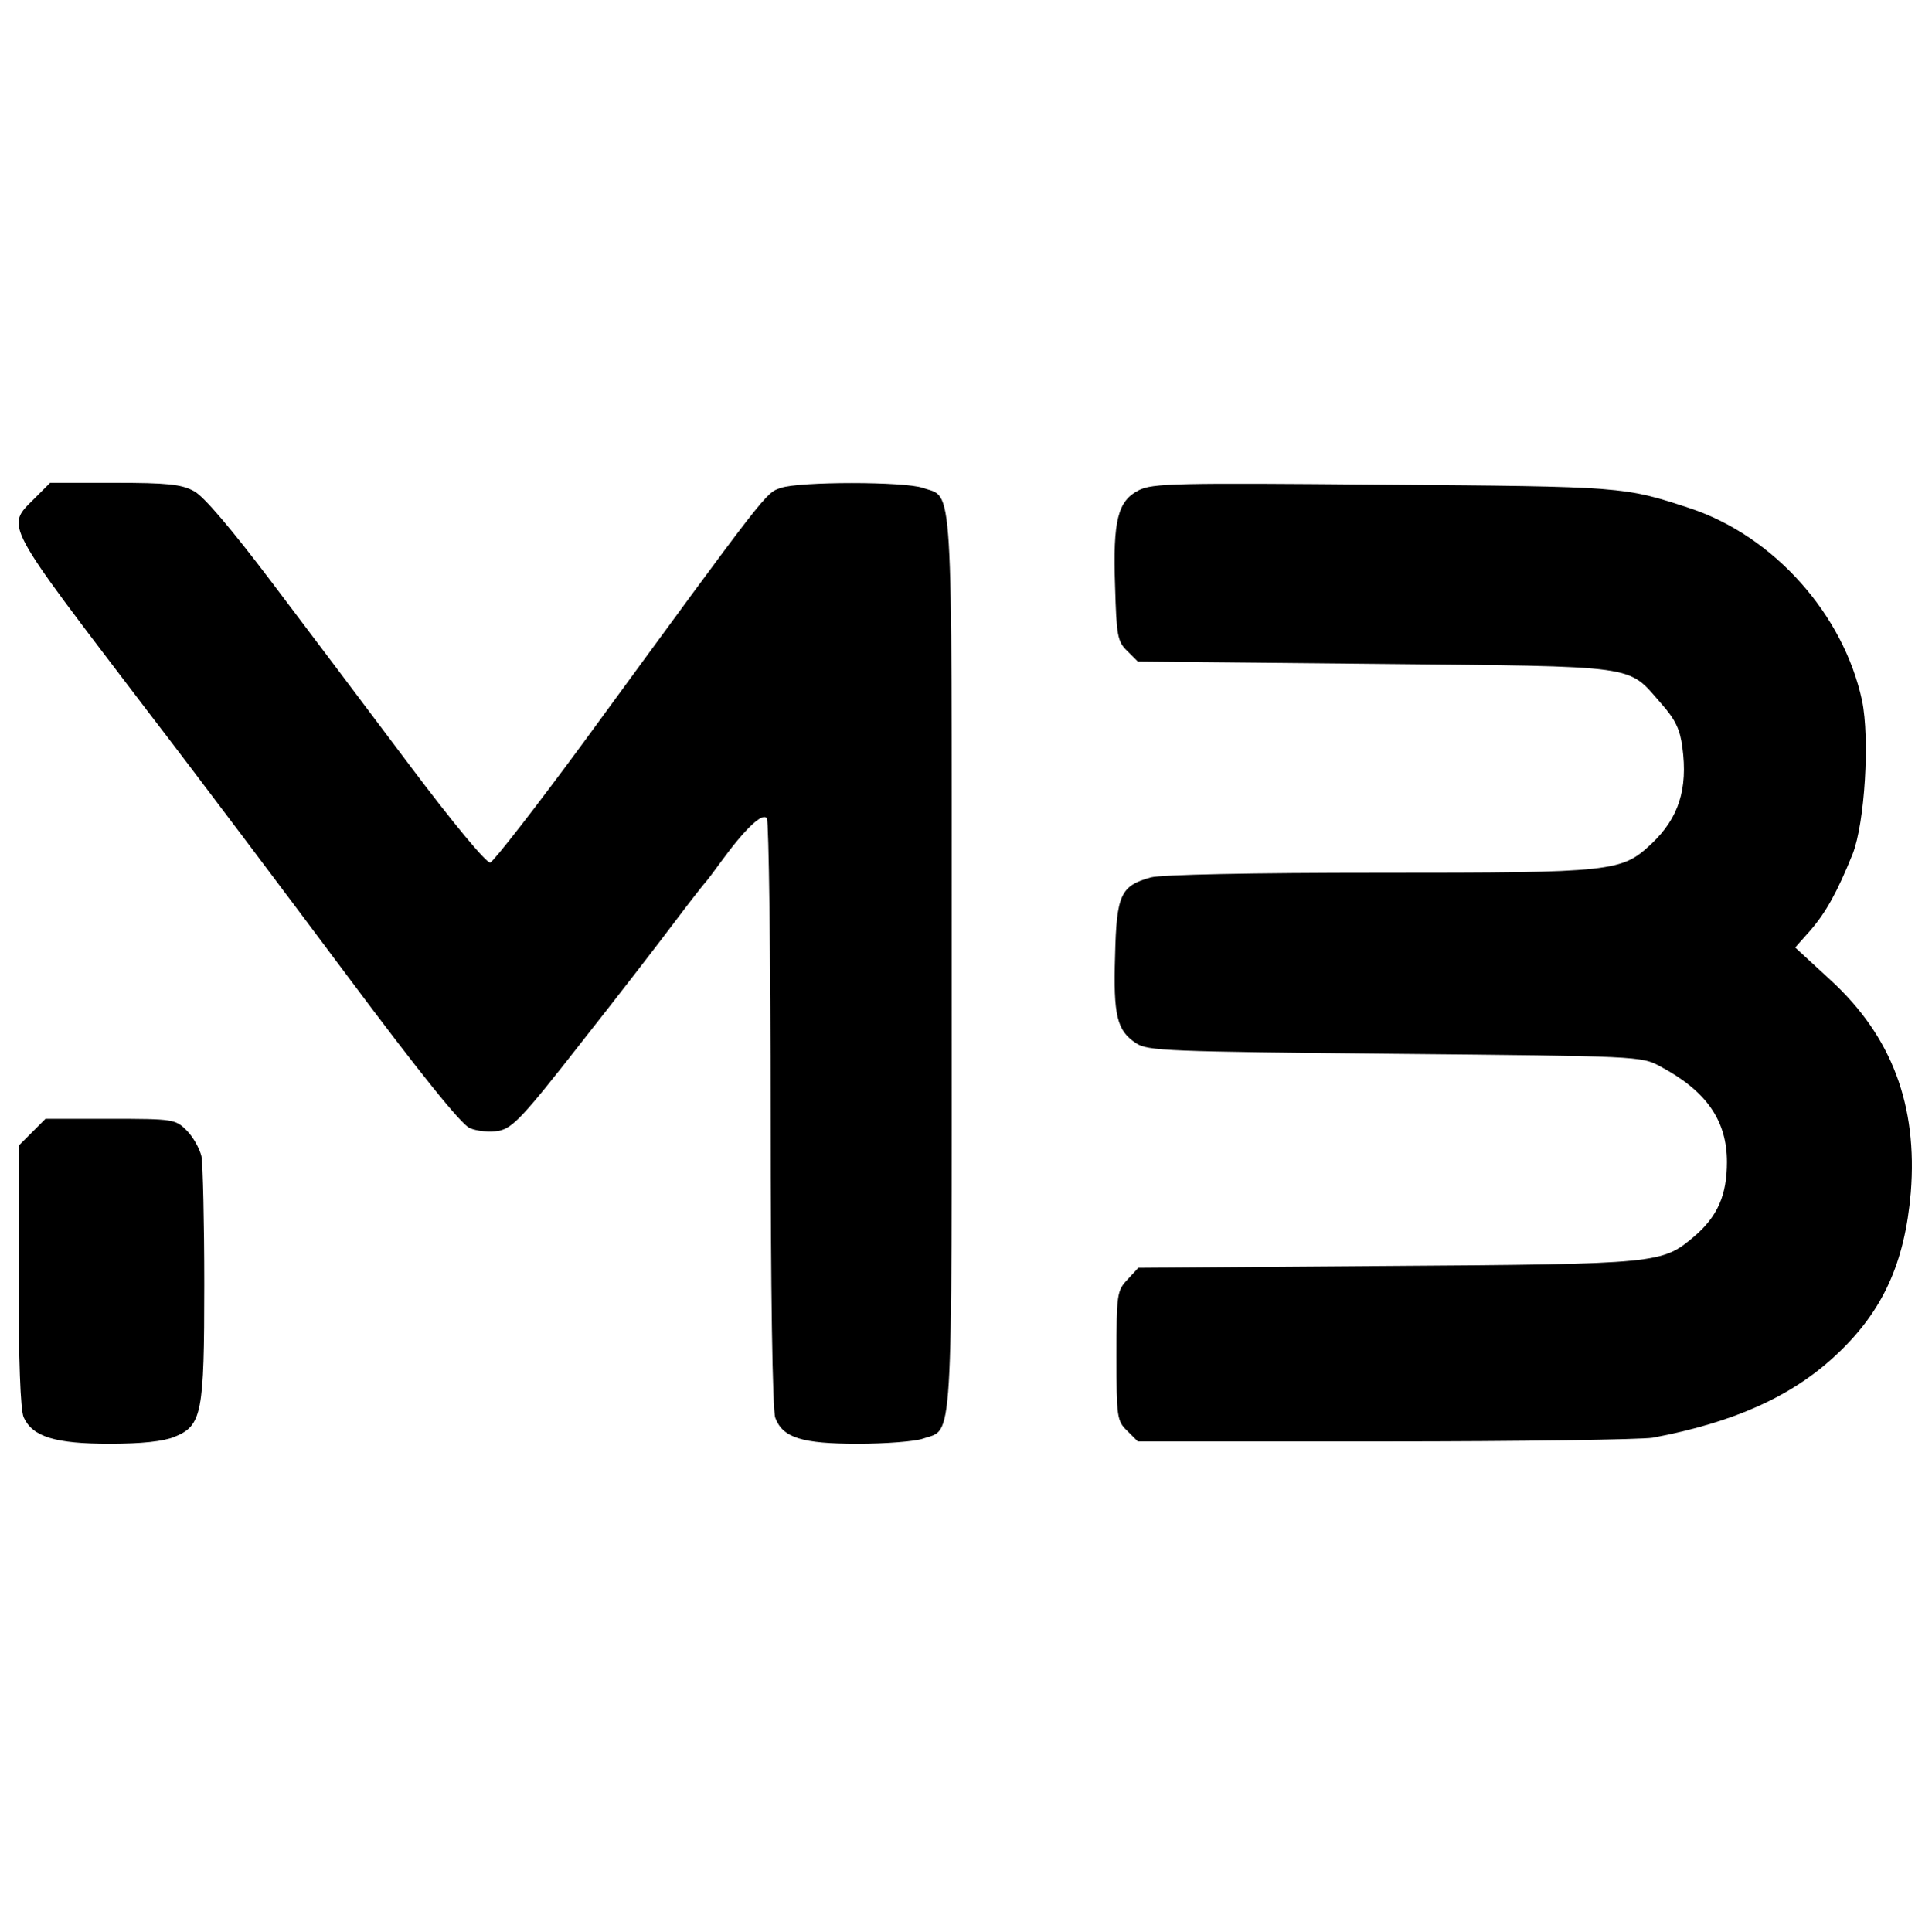
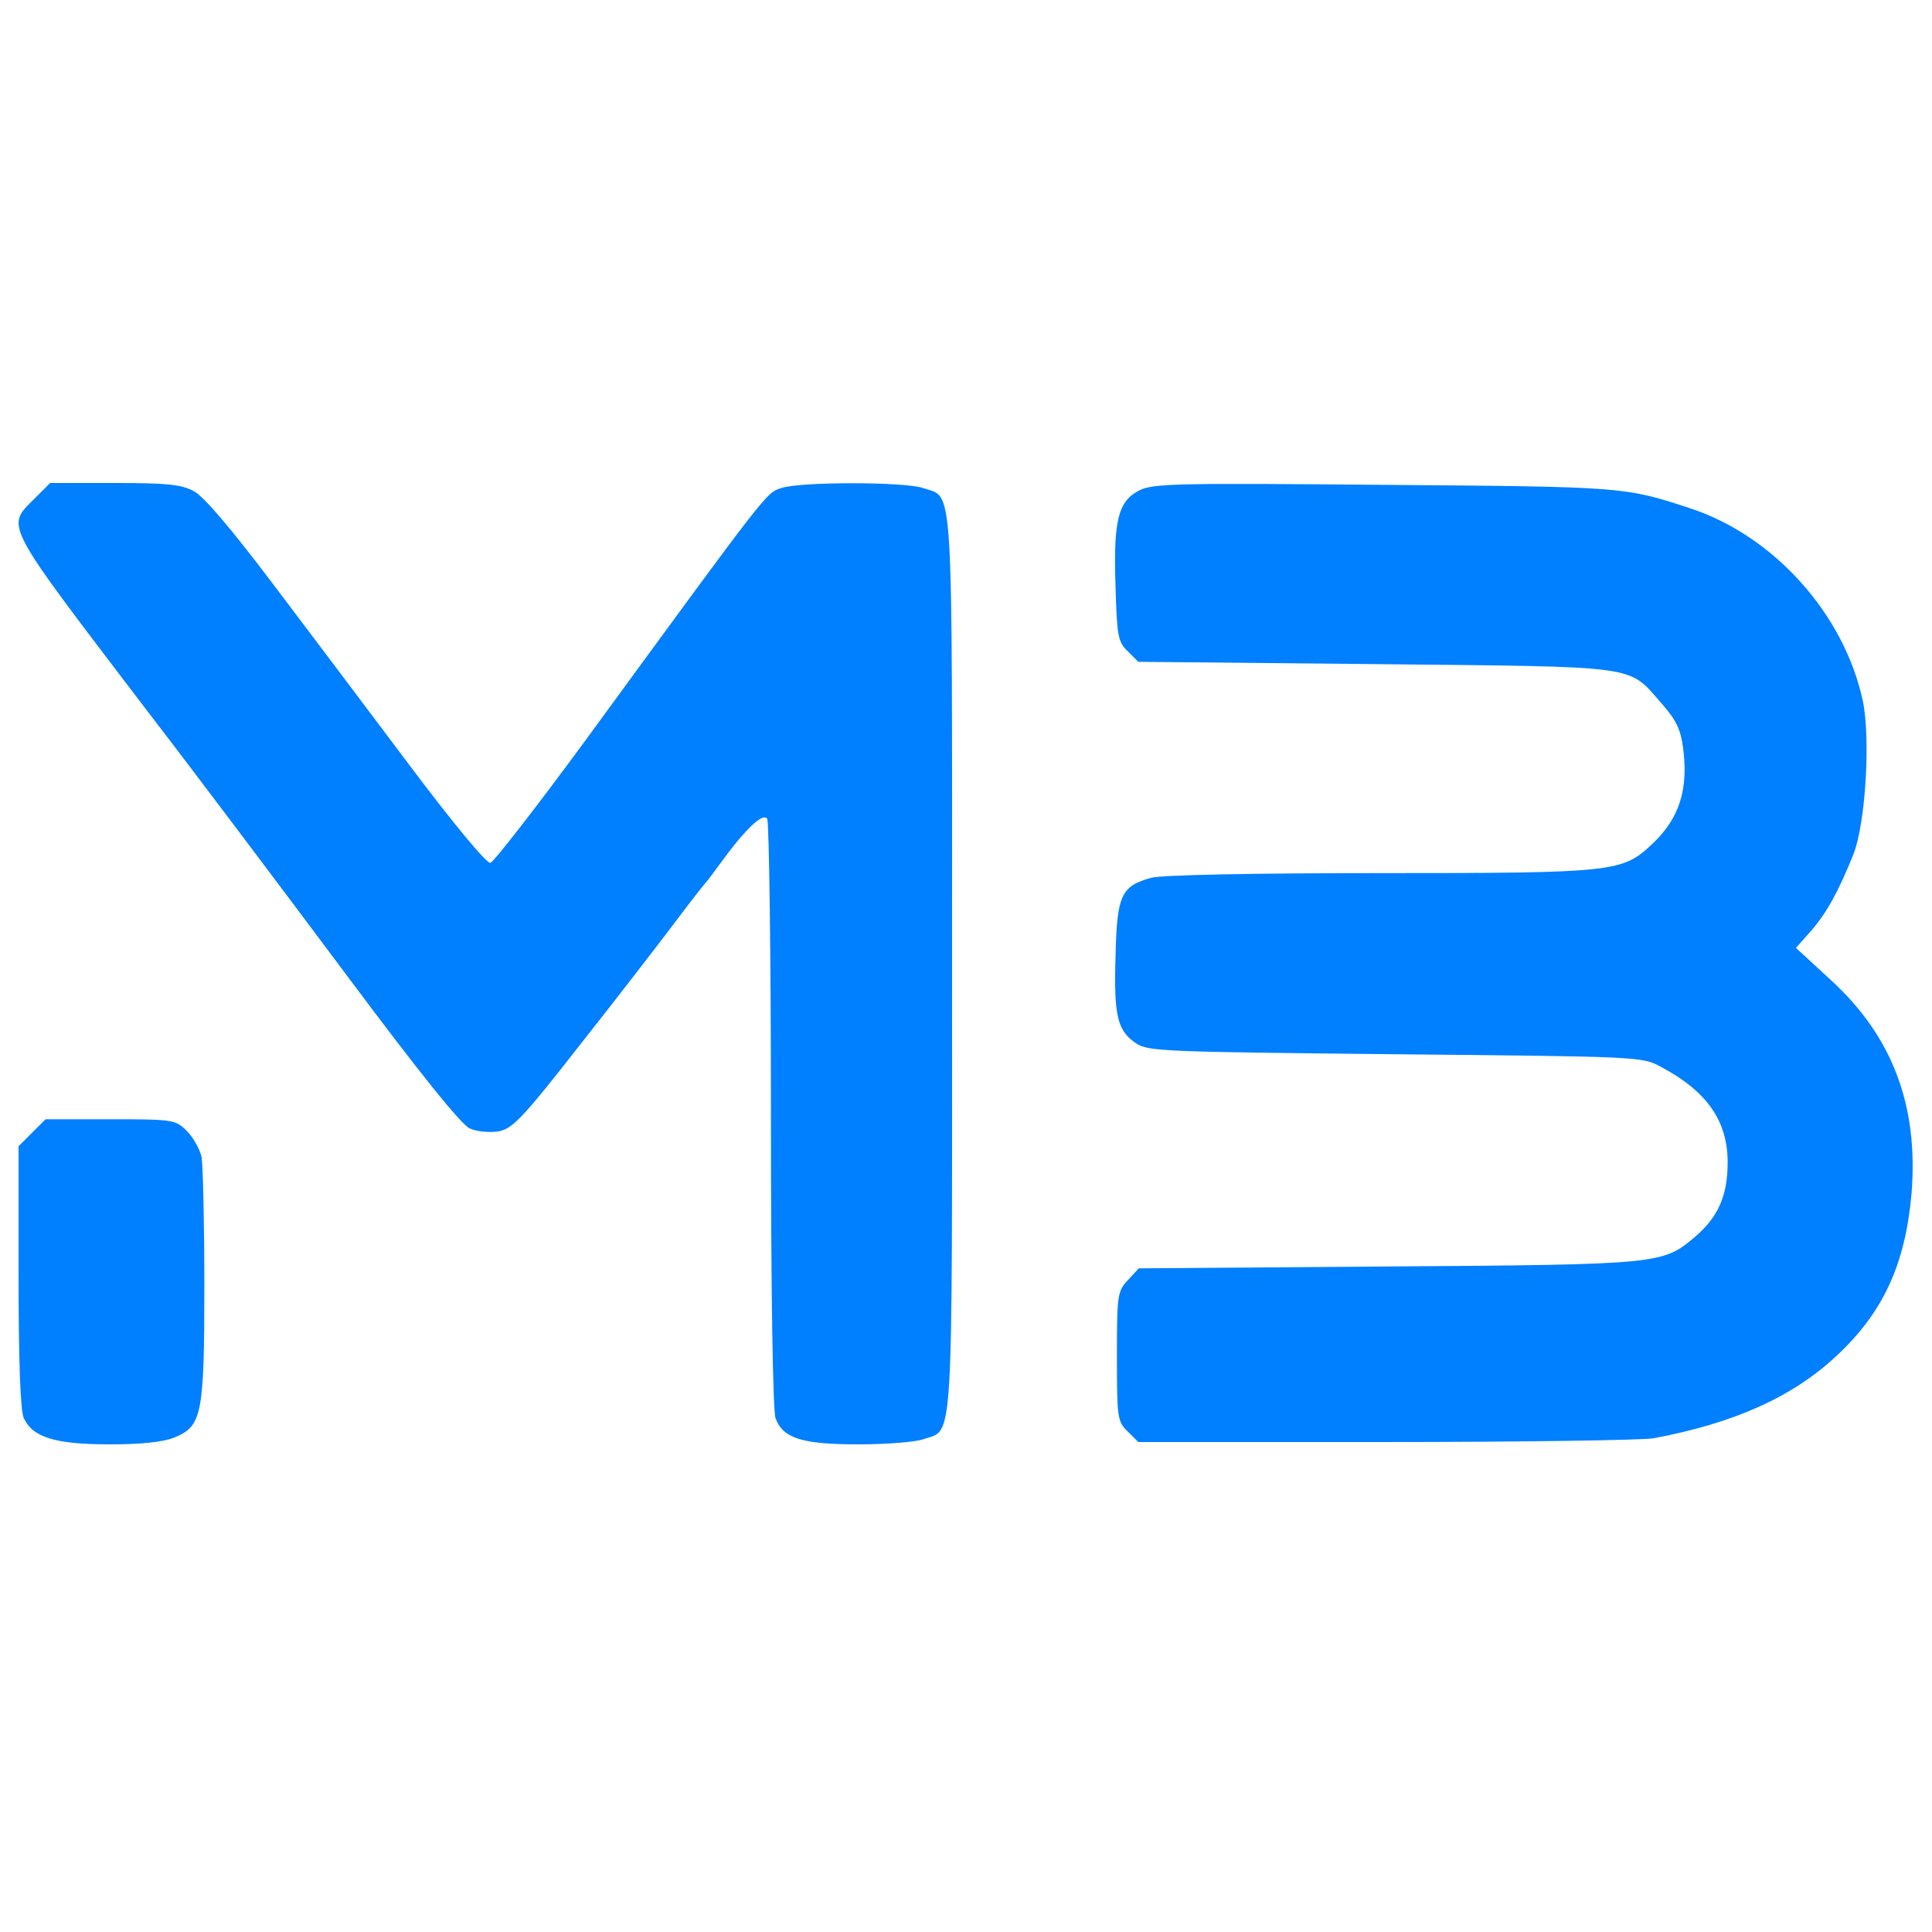
- <svg xmlns="http://www.w3.org/2000/svg" version="1.0" width="416pt" height="416pt" viewBox="0 0 416 416" preserveAspectRatio="xMidYMid meet">
-   <g transform="translate(0,416) scale(0.1,-0.1)" stroke="none">
-     <path d="M74 3086 c-62 -62 -69 -47 244 -458 107 -139 300 -396 430 -570 156 -209 246 -321 264 -328 16 -7 43 -9 62 -6 30 6 52 29 177 189 79 100 170 218 203 262 33 44 63 82 66 85 3 3 18 23 34 45 51 70 89 106 98 92 4 -6 8 -294 8 -639 0 -374 4 -637 10 -652 16 -43 57 -56 178 -56 60 0 123 5 140 11 66 23 62 -41 62 1024 0 1065 4 1001 -62 1024 -40 14 -266 14 -306 0 -33 -11 -25 -1 -422 -544 -105 -143 -197 -261 -204 -263 -8 -2 -81 86 -174 210 -88 117 -221 294 -296 393 -87 115 -147 186 -168 197 -27 15 -59 18 -171 18 l-139 0 -34 -34z" />
-     <path d="M2453 3104 c-45 -23 -56 -64 -51 -207 3 -105 5 -119 26 -139 l23 -23 512 -5 c576 -6 541 -1 615 -85 31 -35 41 -56 46 -95 12 -90 -8 -152 -66 -207 -65 -61 -80 -63 -586 -63 -274 0 -471 -4 -493 -10 -65 -18 -74 -37 -77 -169 -4 -129 4 -161 45 -188 25 -17 68 -18 558 -23 522 -5 531 -5 571 -27 100 -53 144 -117 144 -206 0 -71 -20 -117 -70 -160 -70 -59 -73 -60 -661 -64 l-537 -4 -23 -25 c-23 -24 -24 -32 -24 -165 0 -131 1 -140 23 -161 l23 -23 532 0 c292 0 552 4 577 8 176 33 302 90 397 180 99 93 146 197 159 348 15 188 -41 337 -173 458 l-76 70 32 36 c34 39 59 84 92 166 26 67 37 248 20 330 -40 186 -190 354 -370 414 -143 47 -143 47 -661 51 -446 4 -498 3 -527 -12z" />
-     <path d="M69 1721 l-29 -29 0 -281 c0 -182 4 -288 11 -304 19 -42 68 -57 185 -57 69 0 116 5 140 15 59 24 64 50 64 328 0 135 -3 258 -6 276 -4 17 -18 42 -32 56 -24 24 -29 25 -164 25 l-140 0 -29 -29z" />
-   </g>
+ <svg xmlns="http://www.w3.org/2000/svg" width="554.667" height="554.667" version="1.0" viewBox="0 0 416 416" fill="#007FFF">
+   <path d="M7.4 107.4c-6.2 6.2-6.9 4.7 24.4 45.8 10.7 13.9 30 39.6 43 57 15.6 20.9 24.6 32.1 26.4 32.8 1.6.7 4.3.9 6.2.6 3-.6 5.2-2.9 17.7-18.9 7.9-10 17-21.8 20.3-26.2 3.3-4.4 6.3-8.2 6.6-8.5.3-.3 1.8-2.3 3.4-4.5 5.1-7 8.9-10.6 9.8-9.2.4.6.8 29.4.8 63.9 0 37.4.4 63.7 1 65.2 1.6 4.3 5.7 5.6 17.8 5.6 6 0 12.3-.5 14-1.1 6.6-2.3 6.2 4.1 6.2-102.4s.4-100.1-6.2-102.4c-4-1.4-26.6-1.4-30.6 0-3.3 1.1-2.5.1-42.2 54.4-10.5 14.3-19.7 26.1-20.4 26.3-.8.2-8.1-8.6-17.4-21-8.8-11.7-22.1-29.4-29.6-39.3-8.7-11.5-14.7-18.6-16.8-19.7-2.7-1.5-5.9-1.8-17.1-1.8H10.8l-3.4 3.4zM245.3 105.6c-4.5 2.3-5.6 6.4-5.1 20.7.3 10.5.5 11.9 2.6 13.9l2.3 2.3 51.2.5c57.6.6 54.1.1 61.5 8.5 3.1 3.5 4.1 5.6 4.6 9.5 1.2 9-.8 15.2-6.6 20.7-6.5 6.1-8 6.3-58.6 6.3-27.4 0-47.1.4-49.3 1-6.5 1.8-7.4 3.7-7.7 16.9-.4 12.9.4 16.1 4.5 18.8 2.5 1.7 6.8 1.8 55.8 2.3 52.2.5 53.1.5 57.1 2.7 10 5.3 14.4 11.7 14.4 20.6 0 7.1-2 11.7-7 16-7 5.9-7.3 6-66.1 6.4l-53.7.4-2.3 2.5c-2.3 2.4-2.4 3.2-2.4 16.5 0 13.1.1 14 2.3 16.1l2.3 2.3h53.2c29.2 0 55.2-.4 57.7-.8 17.6-3.3 30.2-9 39.7-18 9.9-9.3 14.6-19.7 15.9-34.8 1.5-18.8-4.1-33.7-17.3-45.8l-7.6-7 3.2-3.6c3.4-3.9 5.9-8.4 9.2-16.6 2.6-6.7 3.7-24.8 2-33-4-18.6-19-35.4-37-41.4-14.3-4.7-14.3-4.7-66.1-5.1-44.6-.4-49.8-.3-52.7 1.2zM6.9 243.9 4 246.8v28.1c0 18.2.4 28.8 1.1 30.4 1.9 4.2 6.8 5.7 18.5 5.7 6.9 0 11.6-.5 14-1.5 5.9-2.4 6.4-5 6.4-32.8 0-13.5-.3-25.8-.6-27.6-.4-1.7-1.8-4.2-3.2-5.6-2.4-2.4-2.9-2.5-16.4-2.5h-14l-2.9 2.9z" />
</svg>
